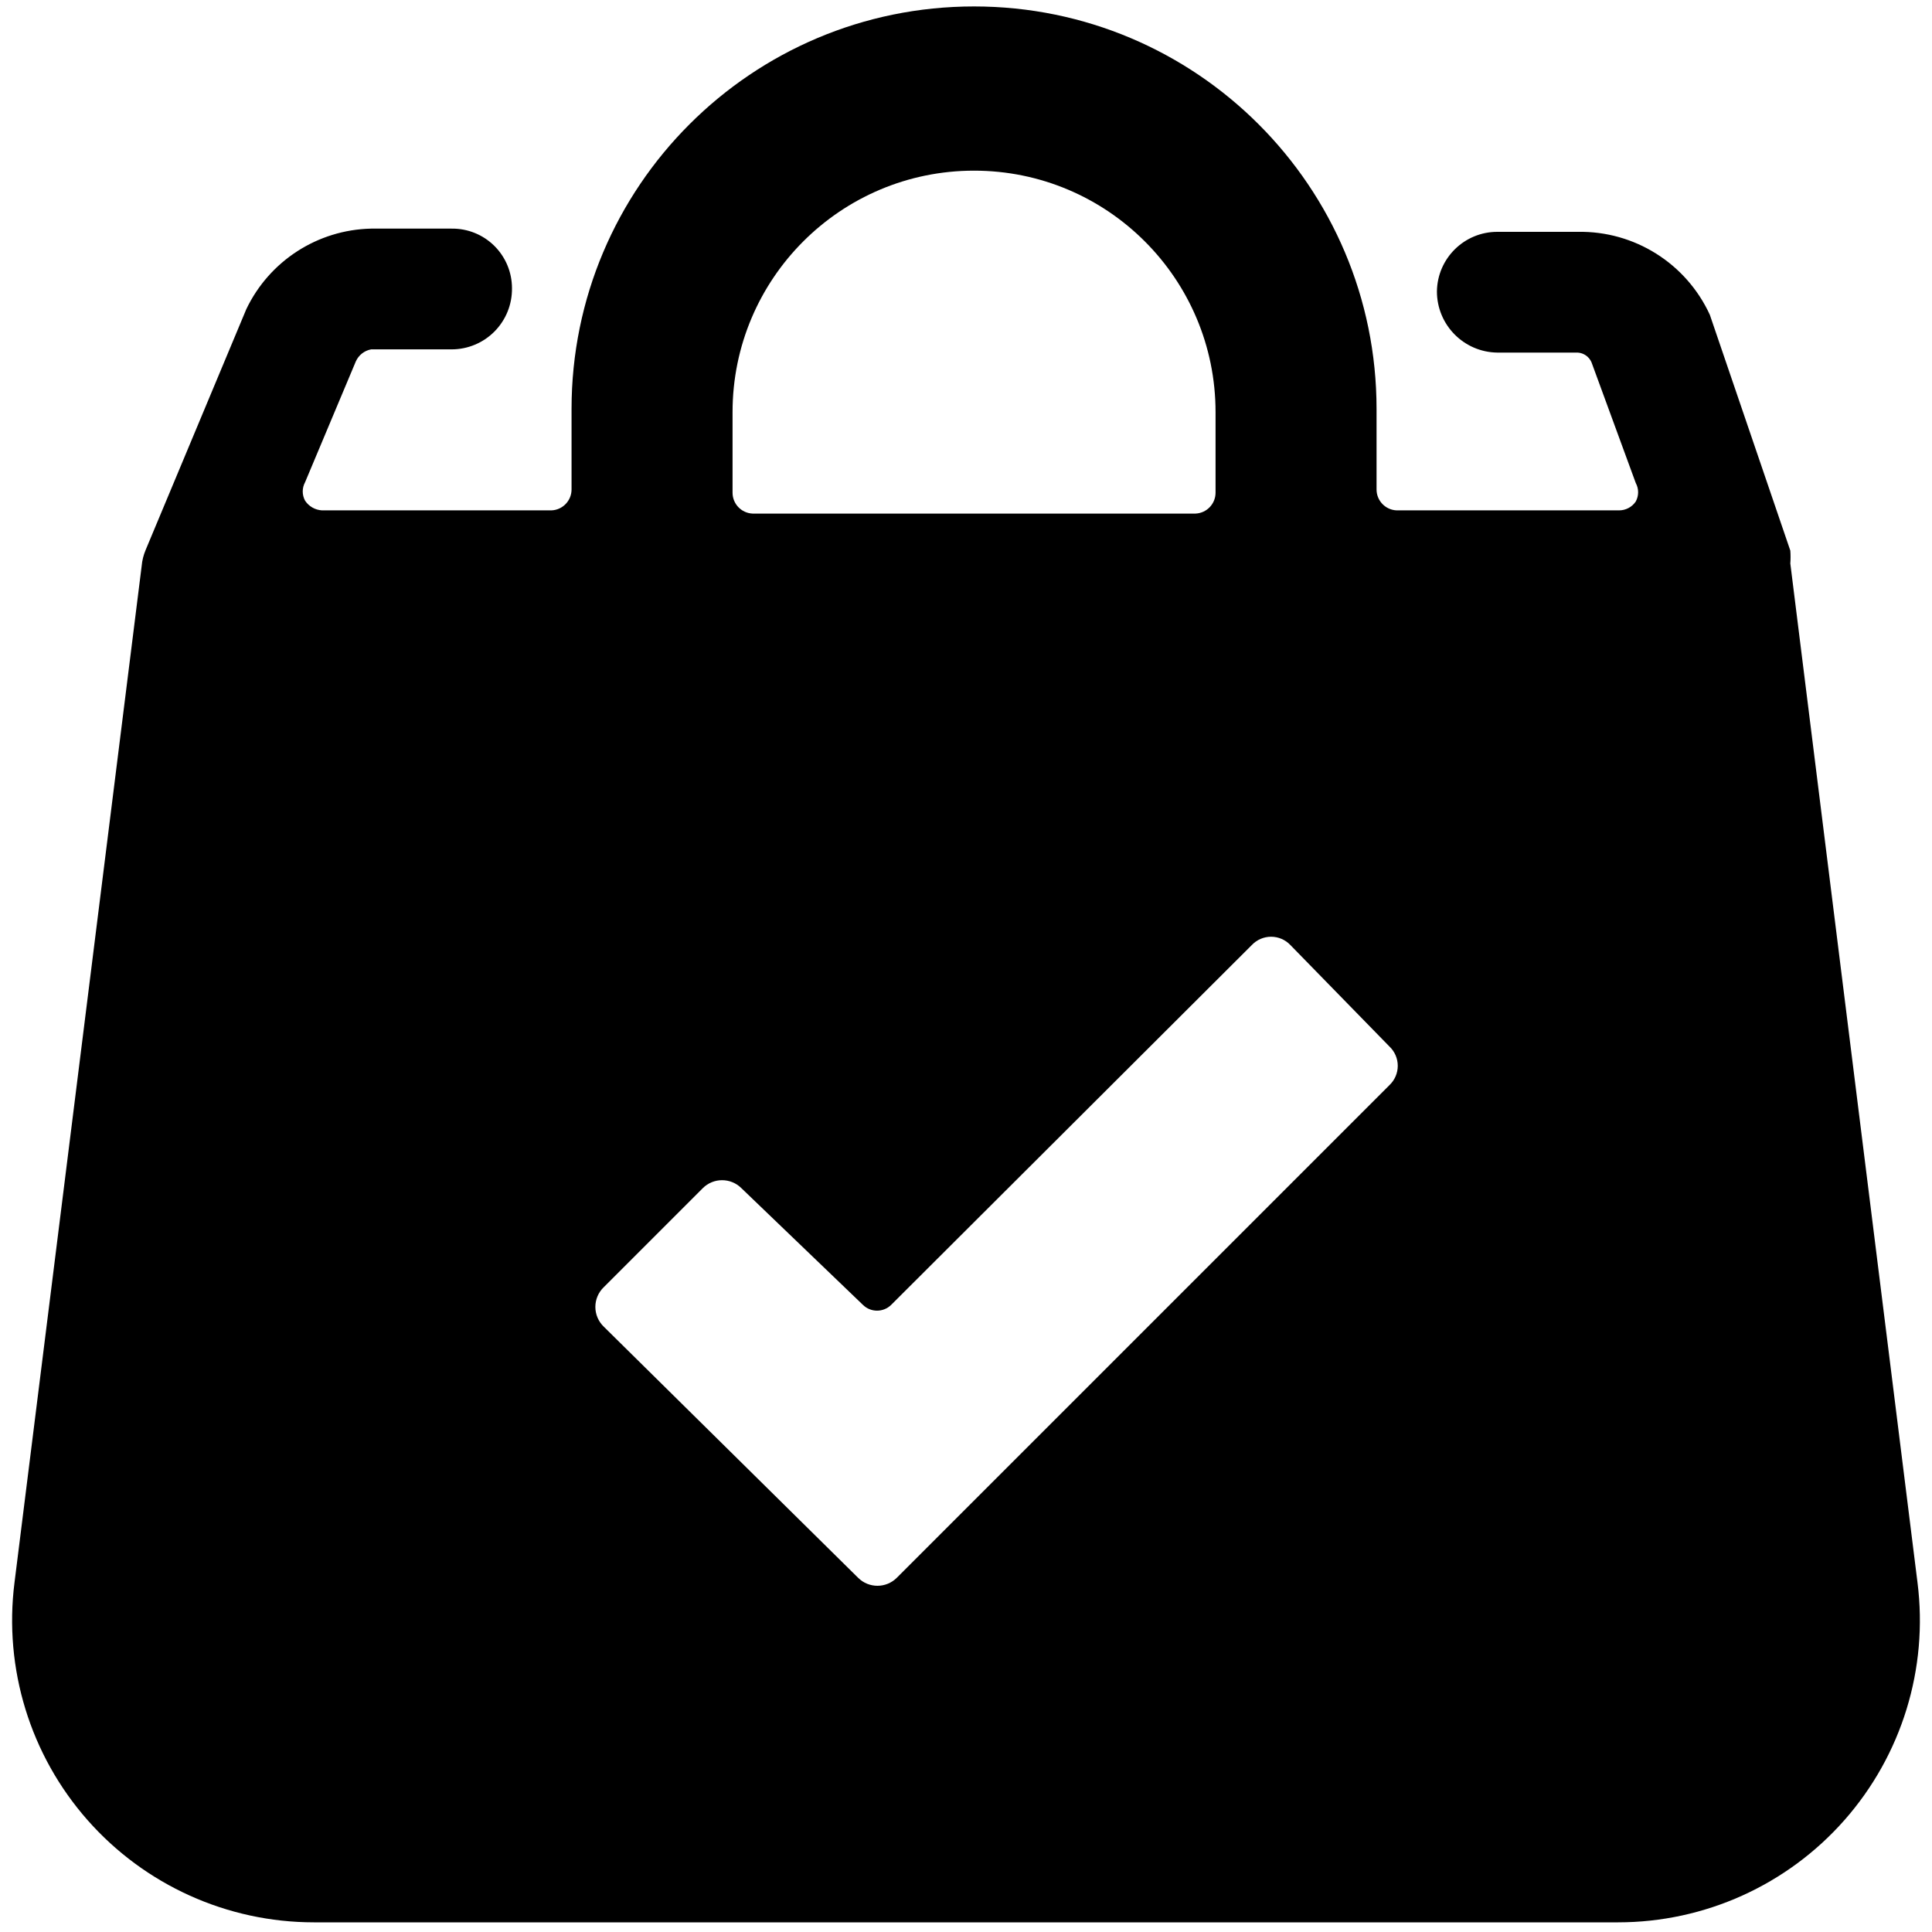
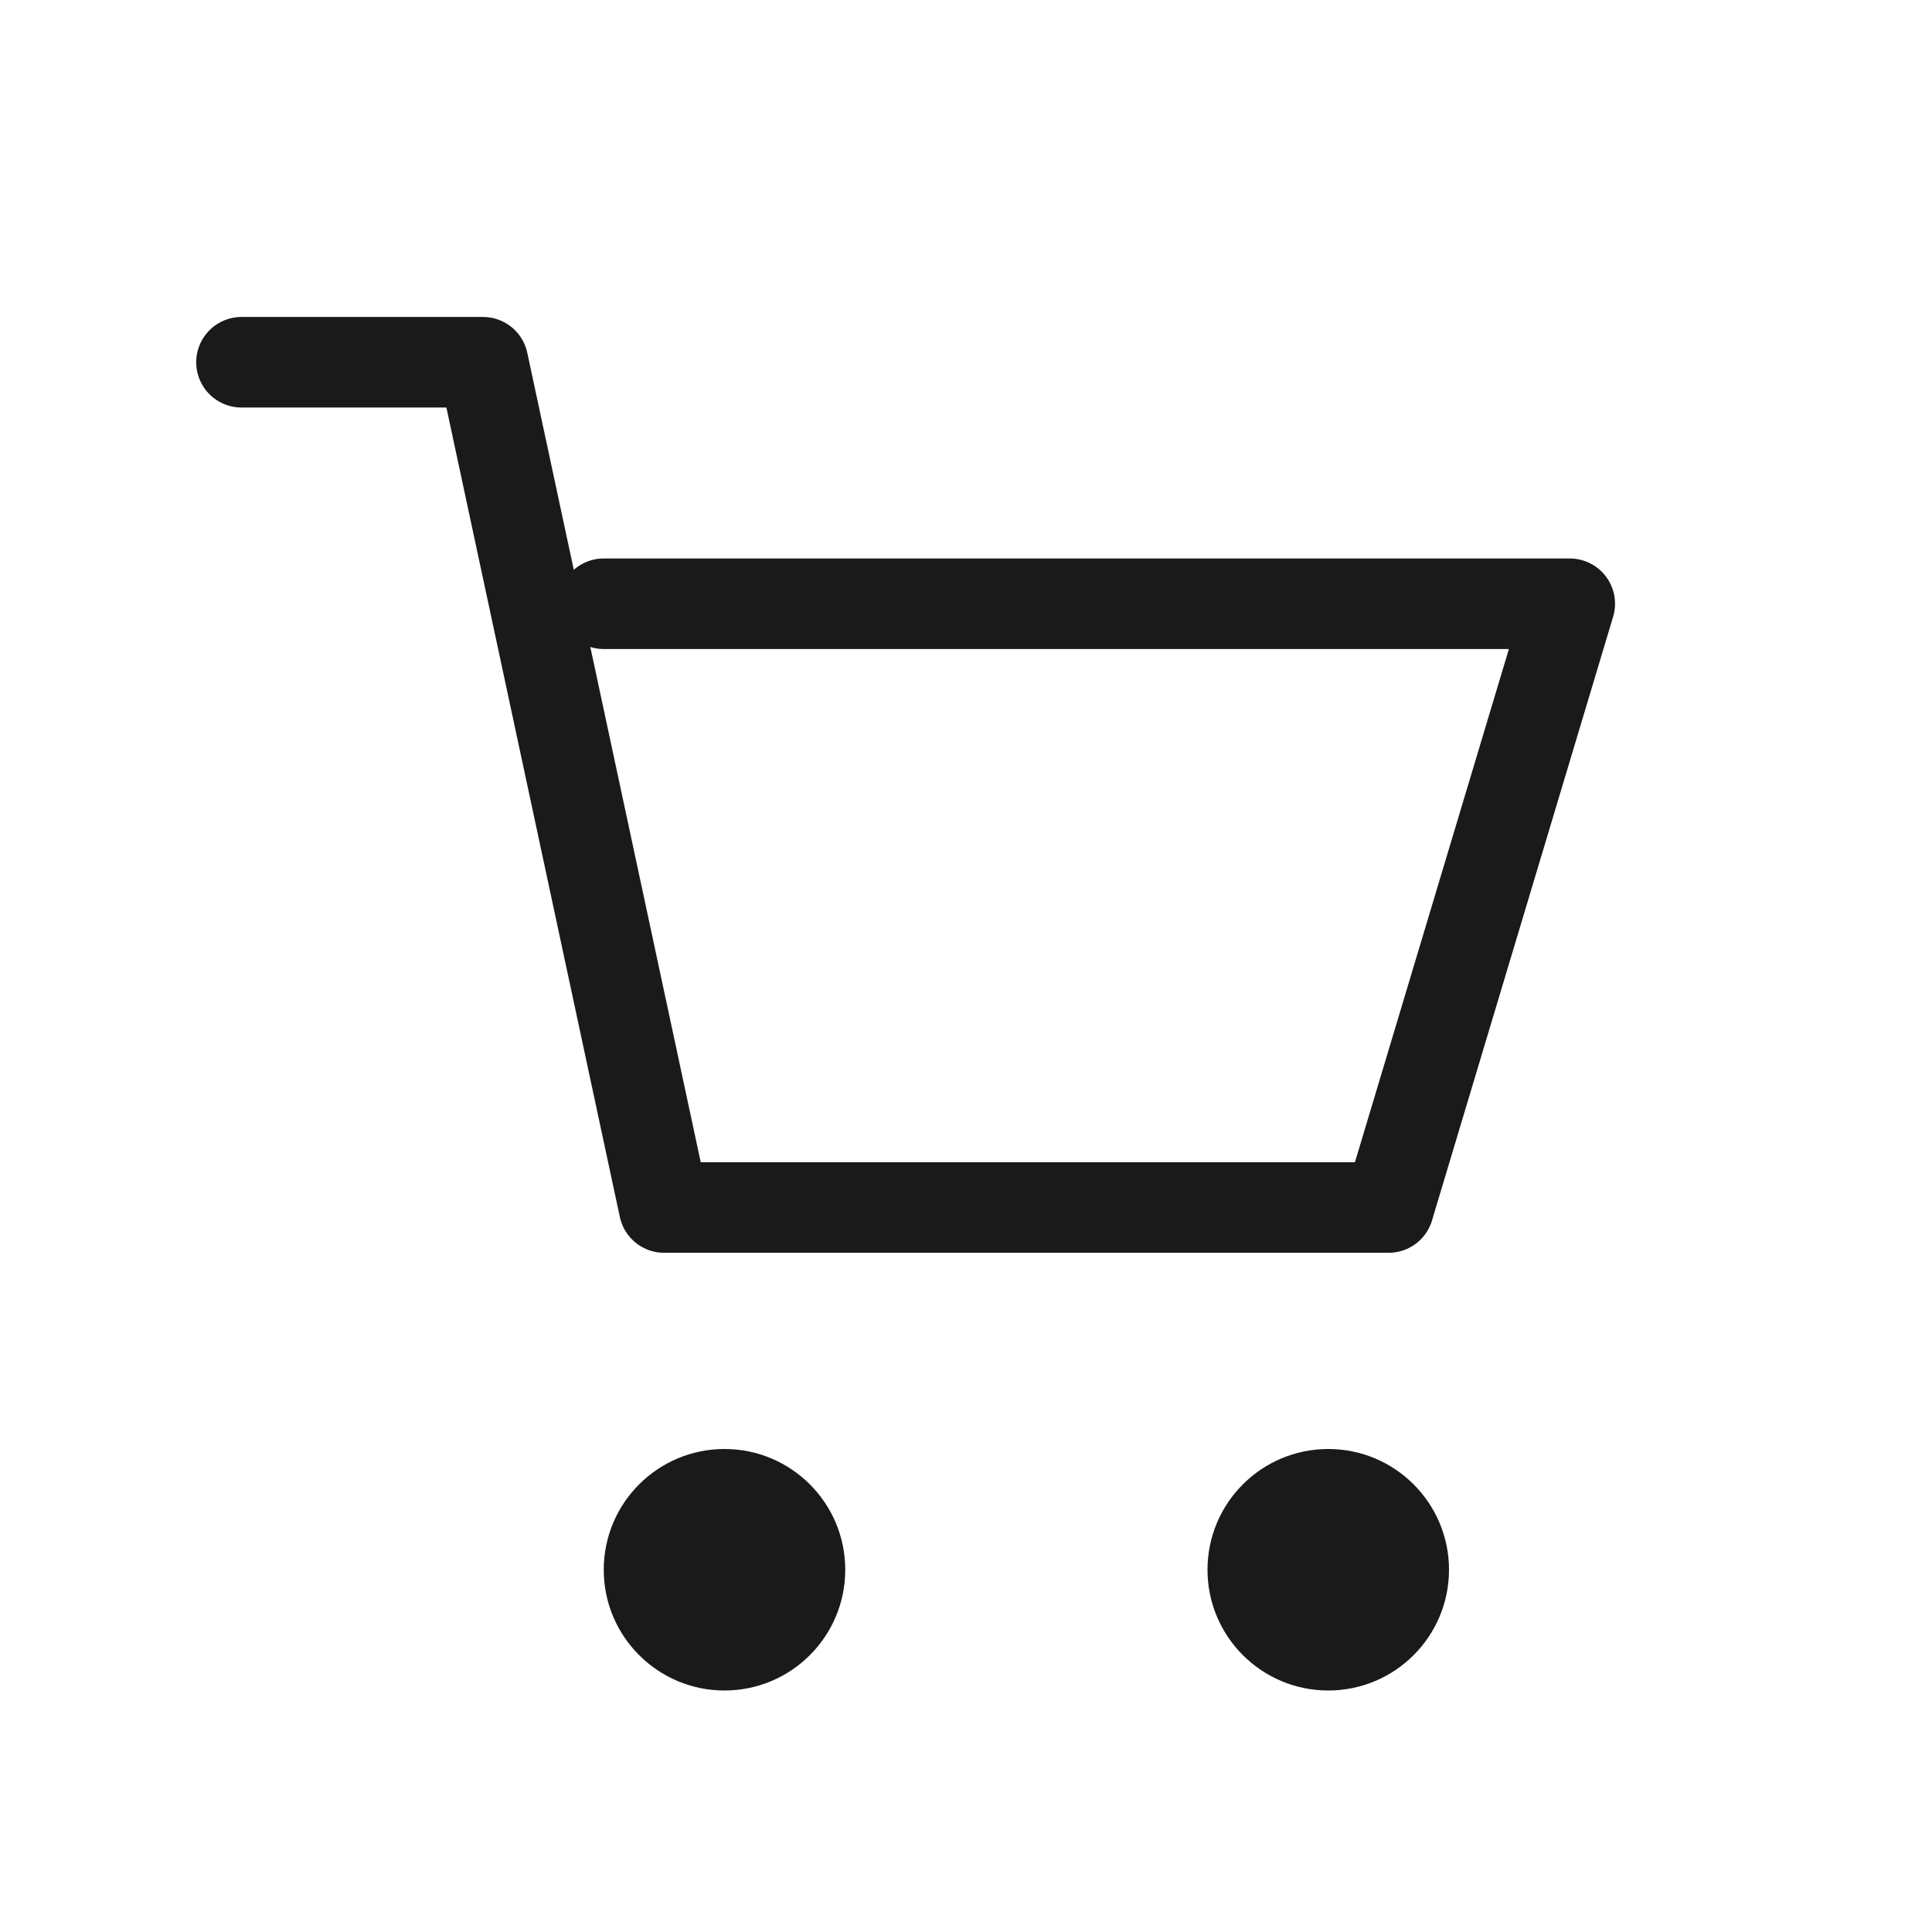
- <svg xmlns="http://www.w3.org/2000/svg" viewBox="0 0 48 48" id="Shopping-Bag-Check--Streamline-Ultimate" height="48" width="48">
-   <path d="M40.2 47.76a7.5 7.5 0 0 0 7.44 -8.44L44.48 14a2.2 2.2 0 0 0 0 -0.32l-2 -5.86a3.54 3.54 0 0 0 -3.28 -2.06h-2a1.5 1.5 0 0 0 -1.5 1.48 1.52 1.52 0 0 0 1.5 1.52h2a0.4 0.4 0 0 1 0.34 0.24l1.1 3a0.48 0.48 0 0 1 0 0.46 0.5 0.5 0 0 1 -0.42 0.22h-5.52a0.52 0.52 0 0 1 -0.5 -0.52v-2a10 10 0 0 0 -20 0v2a0.52 0.52 0 0 1 -0.5 0.52H8a0.54 0.54 0 0 1 -0.42 -0.24 0.48 0.48 0 0 1 0 -0.46l1.26 -3a0.52 0.52 0 0 1 0.38 -0.3h2a1.5 1.5 0 0 0 1.5 -1.52 1.48 1.48 0 0 0 -1.5 -1.48h-2a3.52 3.52 0 0 0 -3.1 2L3.62 13.66a1.3 1.3 0 0 0 -0.1 0.4L0.36 39.32a7.5 7.5 0 0 0 7.44 8.44ZM17.46 29.52a0.68 0.68 0 0 1 0.96 0l3.02 2.9a0.5 0.5 0 0 0 0.7 0l8.96 -8.94a0.66 0.66 0 0 1 0.96 0L34.52 26a0.66 0.66 0 0 1 0 0.96l-12.24 12.24a0.68 0.68 0 0 1 -0.96 0L15 32.96a0.68 0.68 0 0 1 0 -0.98Zm0.74 -19.28a6 6 0 1 1 12 0v2a0.52 0.52 0 0 1 -0.5 0.52h-11a0.52 0.52 0 0 1 -0.5 -0.52Z" fill="#000000" stroke-width="2" />
+ <svg xmlns="http://www.w3.org/2000/svg" viewBox="0 0 64 64" fill="none">
+   <circle cx="24" cy="52" r="4" fill="#1a1a1a" />
+   <circle cx="44" cy="52" r="4" fill="#1a1a1a" />
+   <path d="M8 12H16L22 40H46L52 20H20" stroke="#1a1a1a" stroke-width="3" stroke-linecap="round" stroke-linejoin="round" fill="none" />
</svg>
